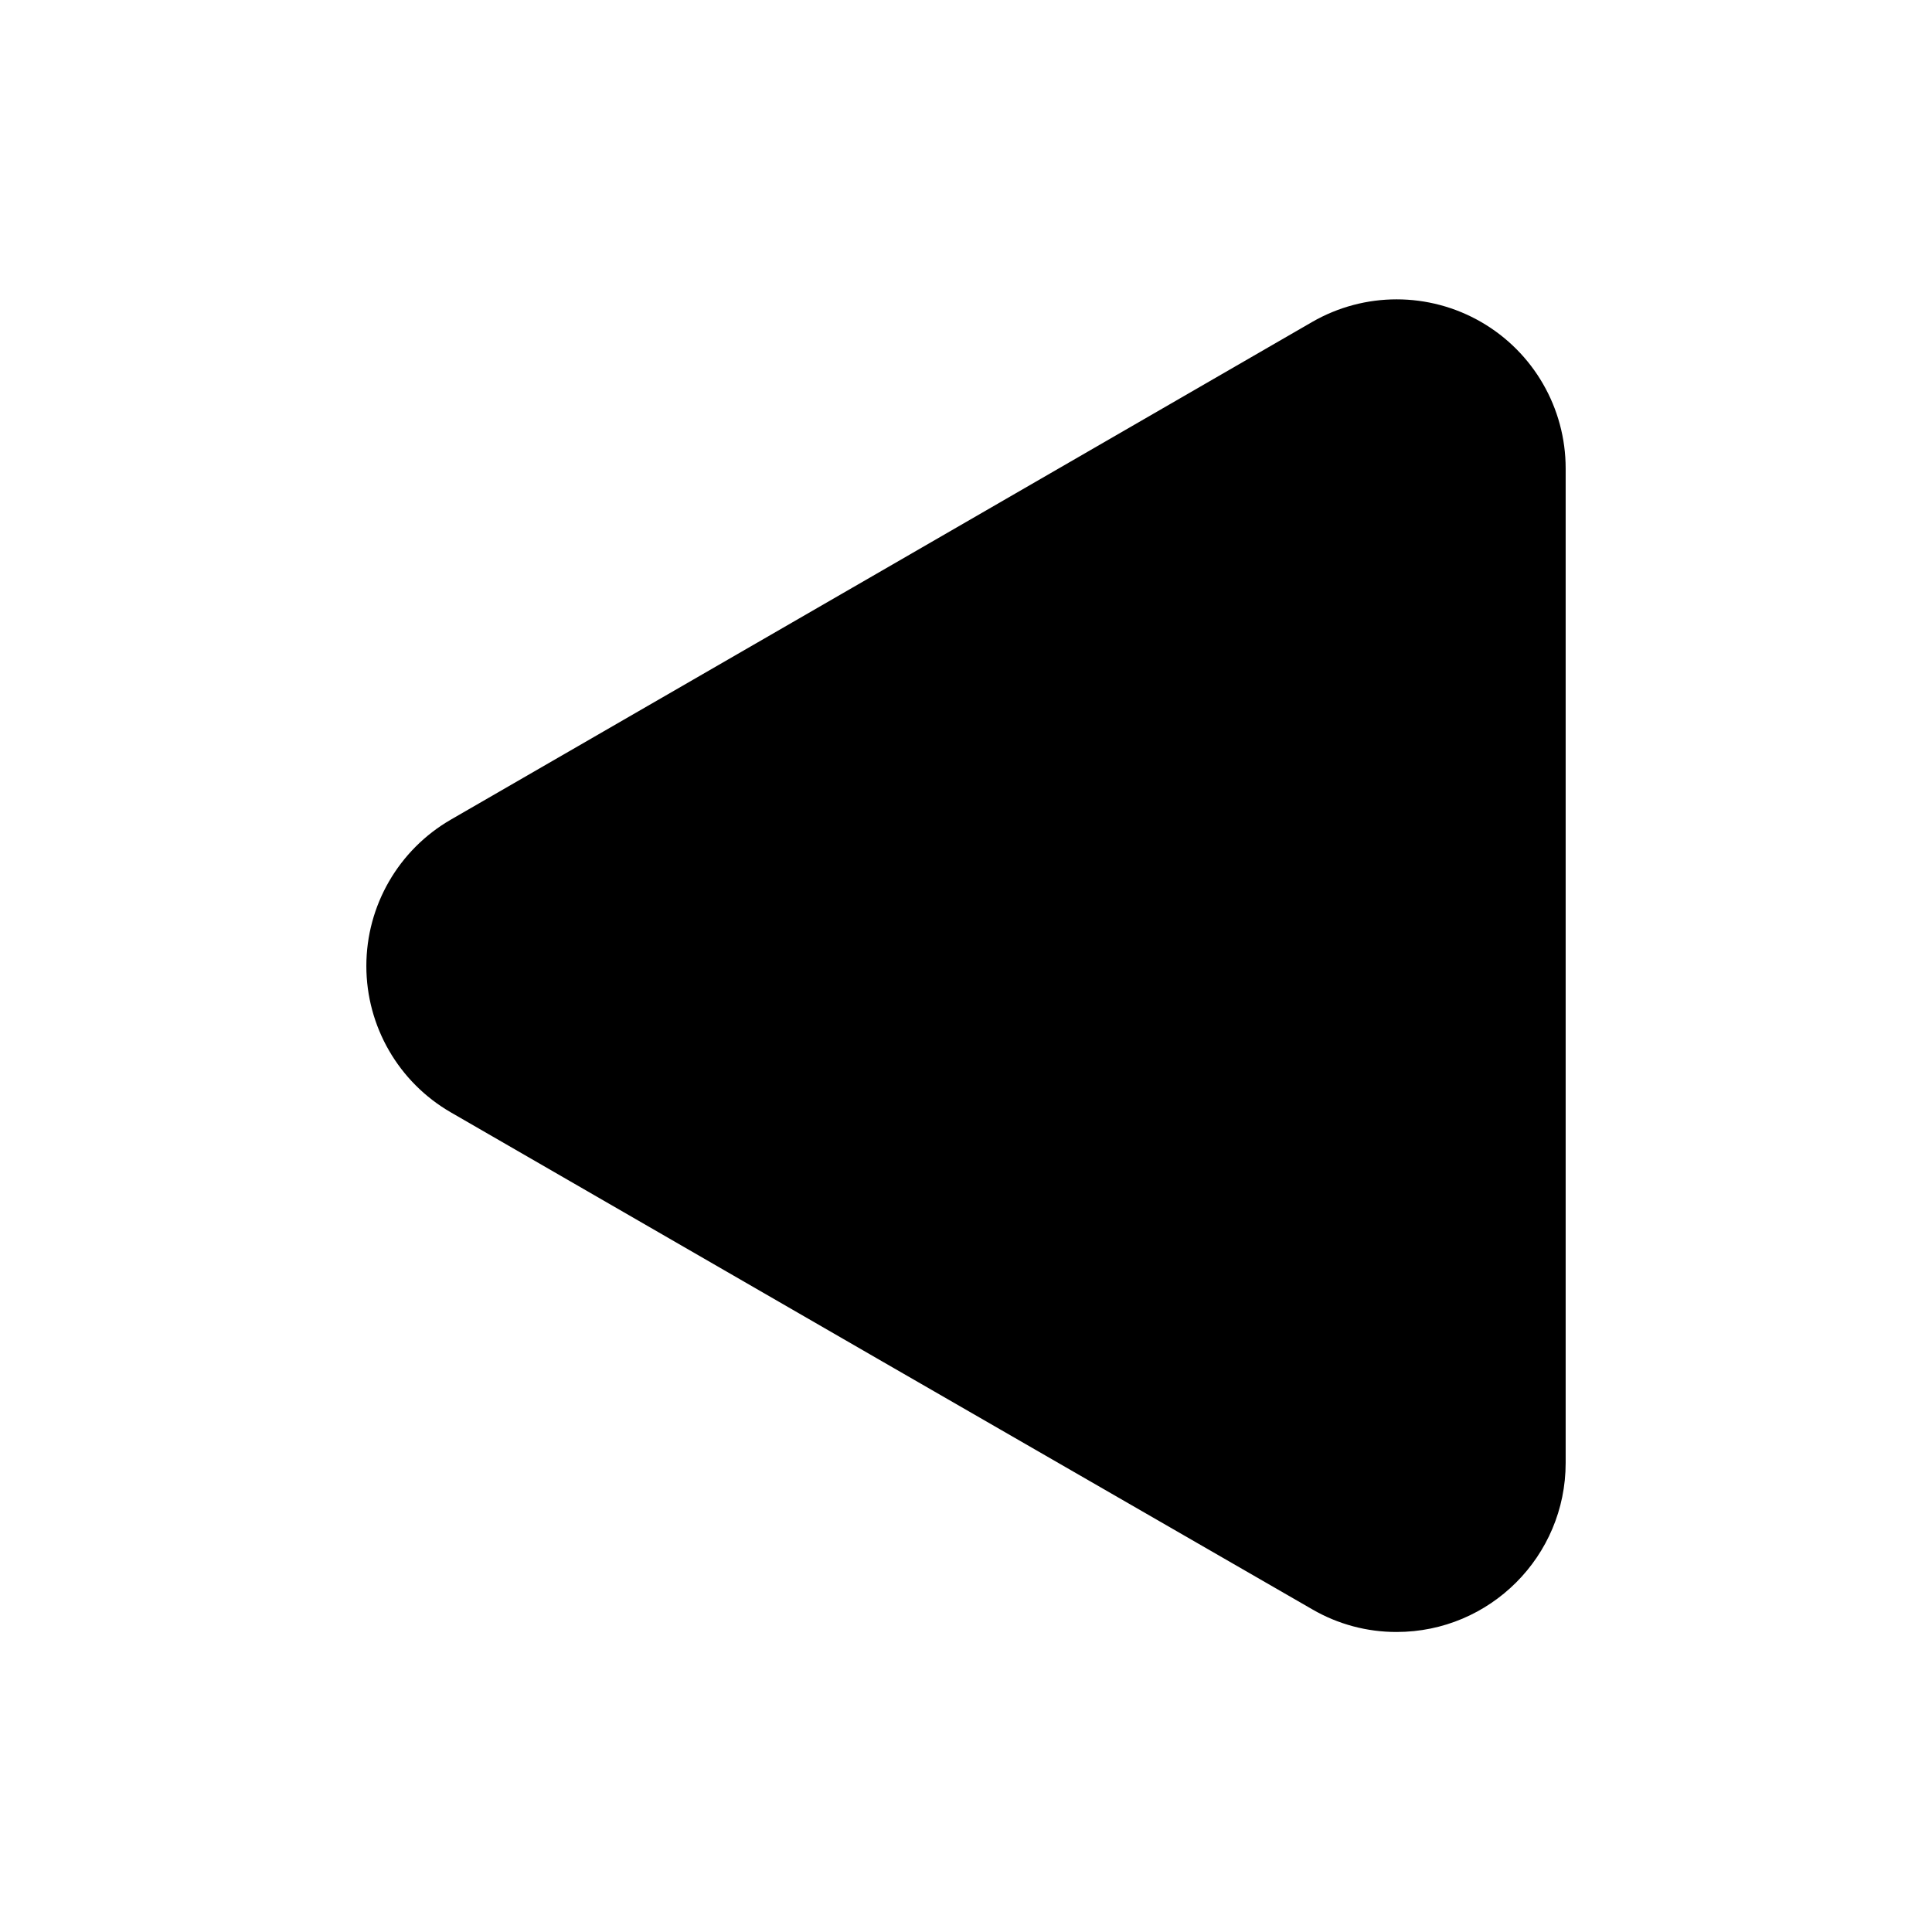
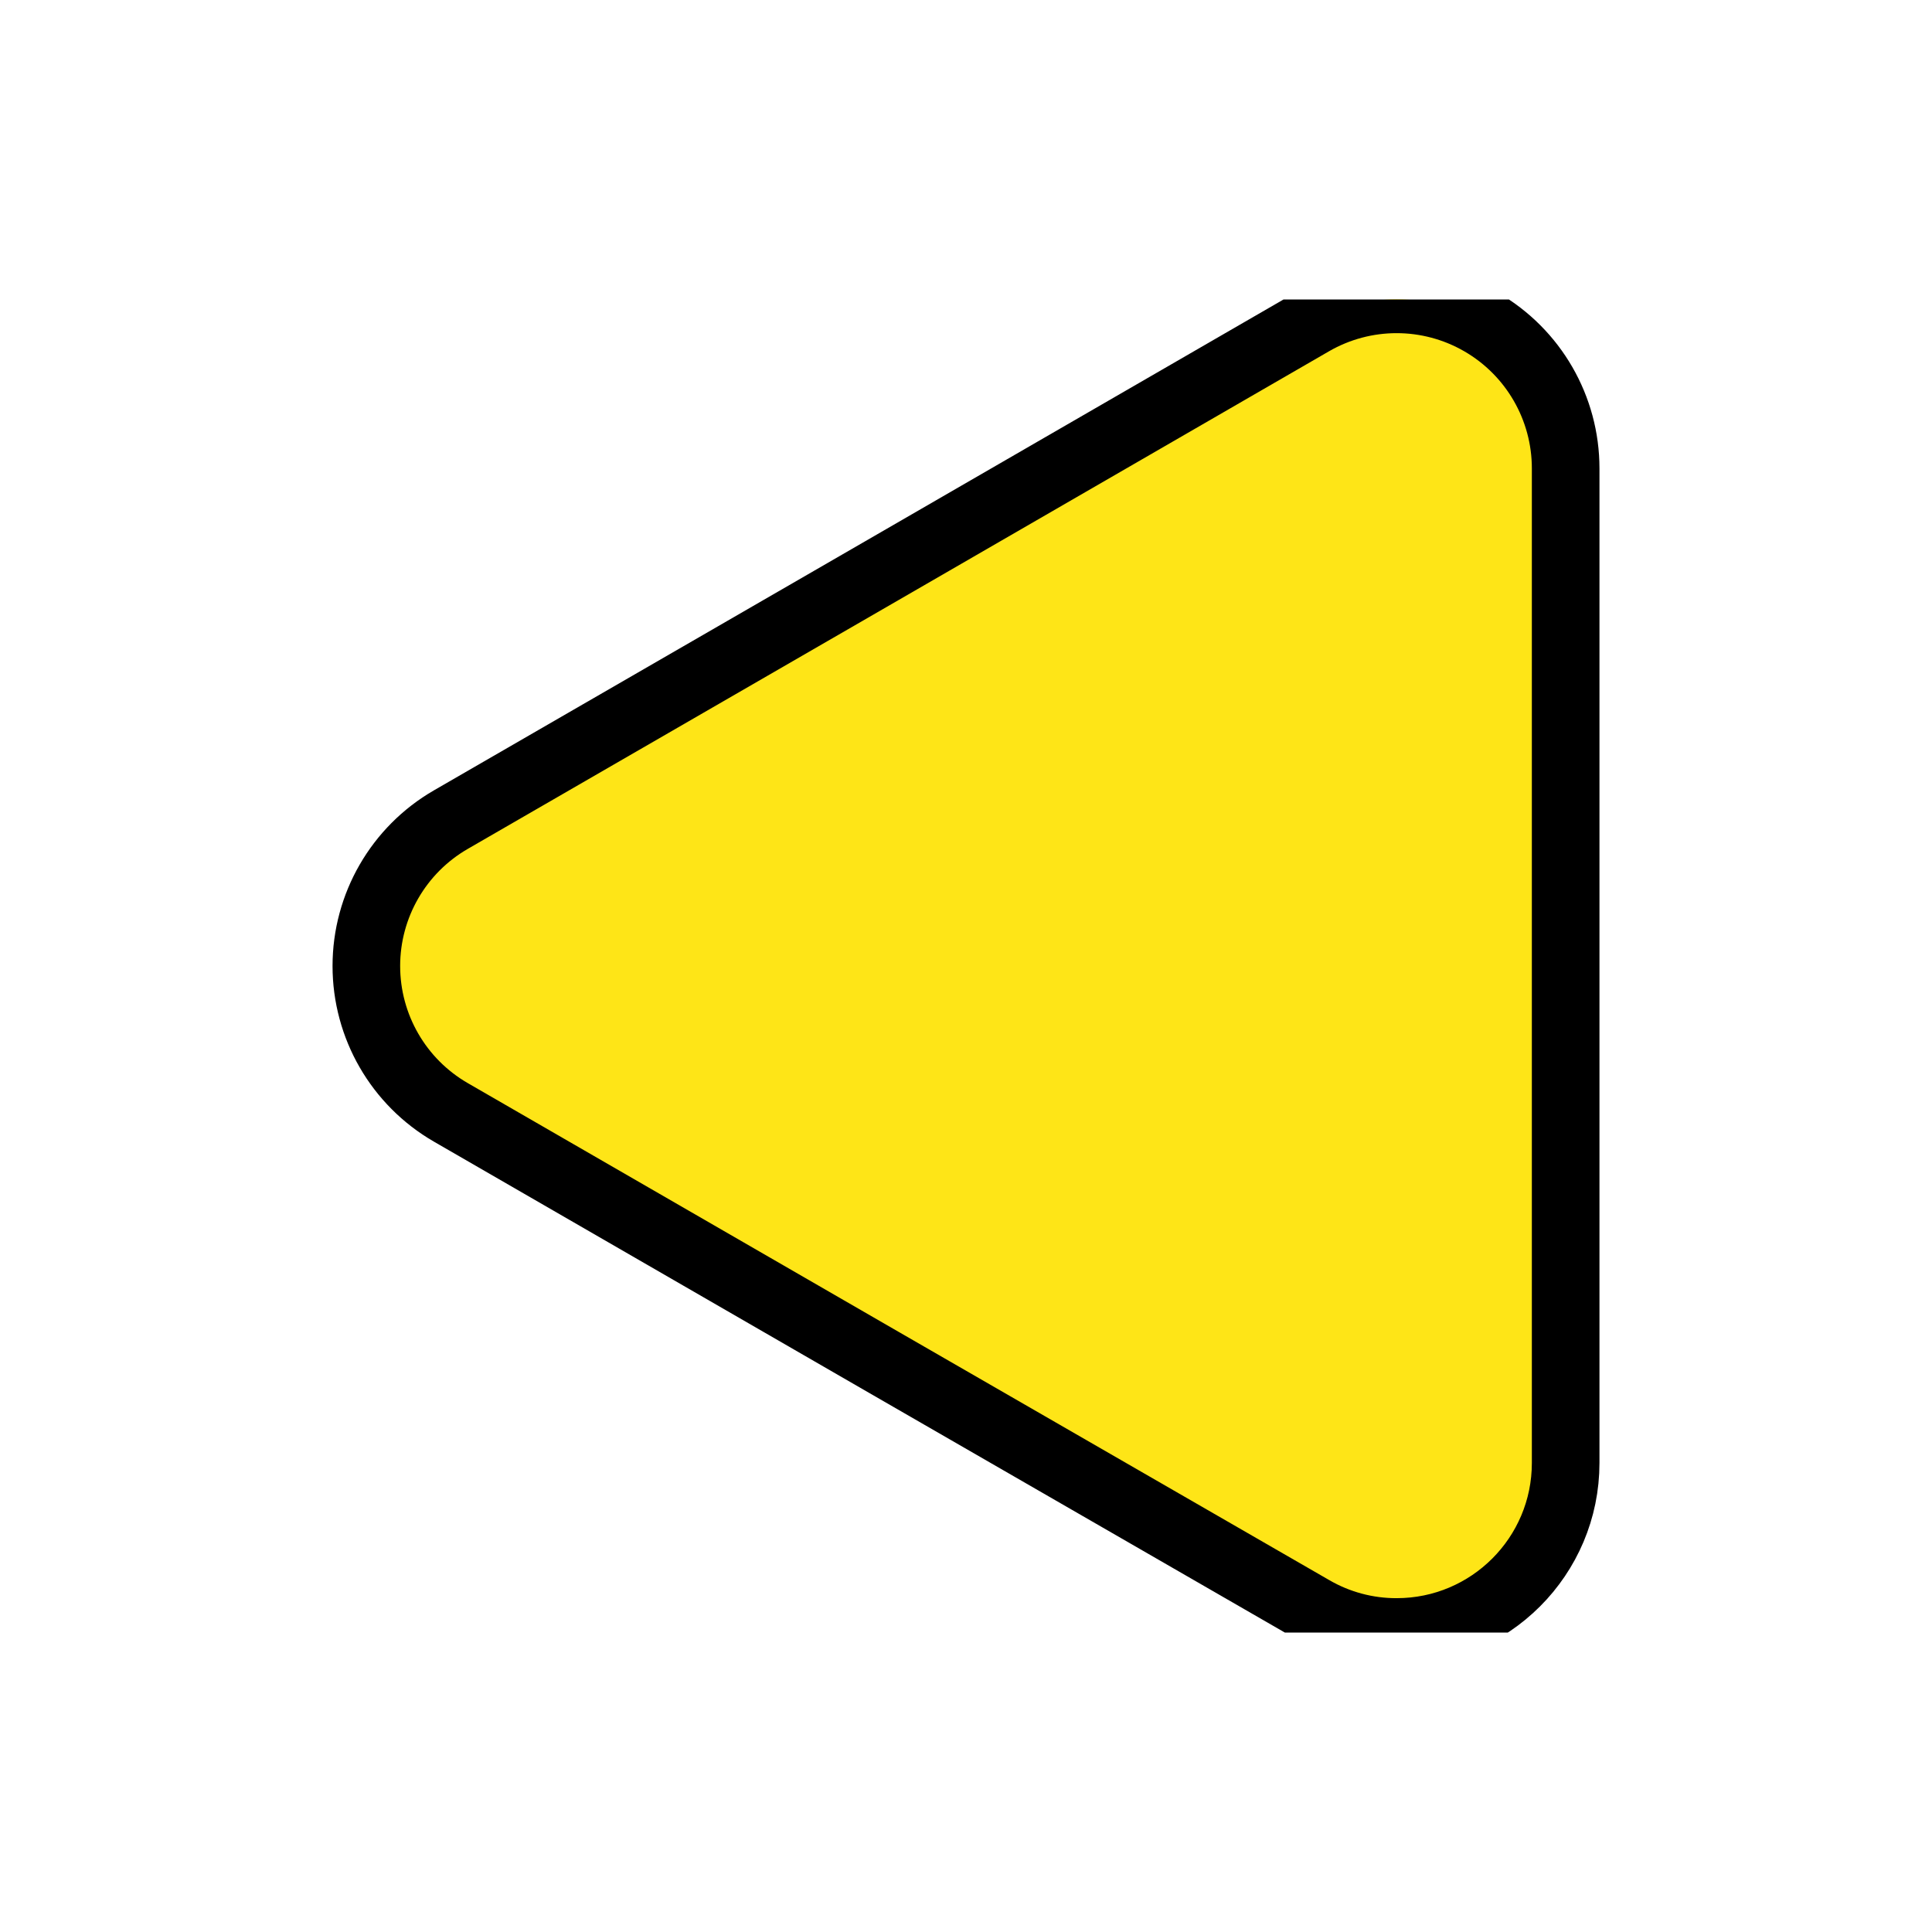
<svg xmlns="http://www.w3.org/2000/svg" width="100" height="100" viewBox="0 0 100 100">
  <g transform="translate(50 50) scale(0.69 0.69) rotate(90) translate(-50 -50)" style="fill:#000000">
-     <svg fill="#000000" viewBox="0 0 118.3 106.43" x="0px" y="0px">
+     <svg fill="#fee517" viewBox="0 0 118.3 106.43" x="0px" y="0px">
      <defs>
-         <style>.cls-1{fill:#000000;}</style>
+         <style>.cls-1{fill:#fee517;}</style>
      </defs>
      <g data-name="Calque 2">
        <g data-name="Calque 2">
-           <path class="cls-1" d="M46.16,98.93,24.09,60.72,2,22.5A15,15,0,0,1,15,0h88.25a15,15,0,0,1,15,15,14.82,14.82,0,0,1-2,7.47L94.2,60.72,72.14,98.93A15,15,0,0,1,46.16,98.93Z" />
+           <path class="cls-1" stroke="black" stroke-width="6" d="M46.16,98.93,24.09,60.72,2,22.5A15,15,0,0,1,15,0h88.25a15,15,0,0,1,15,15,14.82,14.82,0,0,1-2,7.47L94.2,60.72,72.14,98.93A15,15,0,0,1,46.16,98.93Z" />
        </g>
      </g>
    </svg>
  </g>
</svg>
